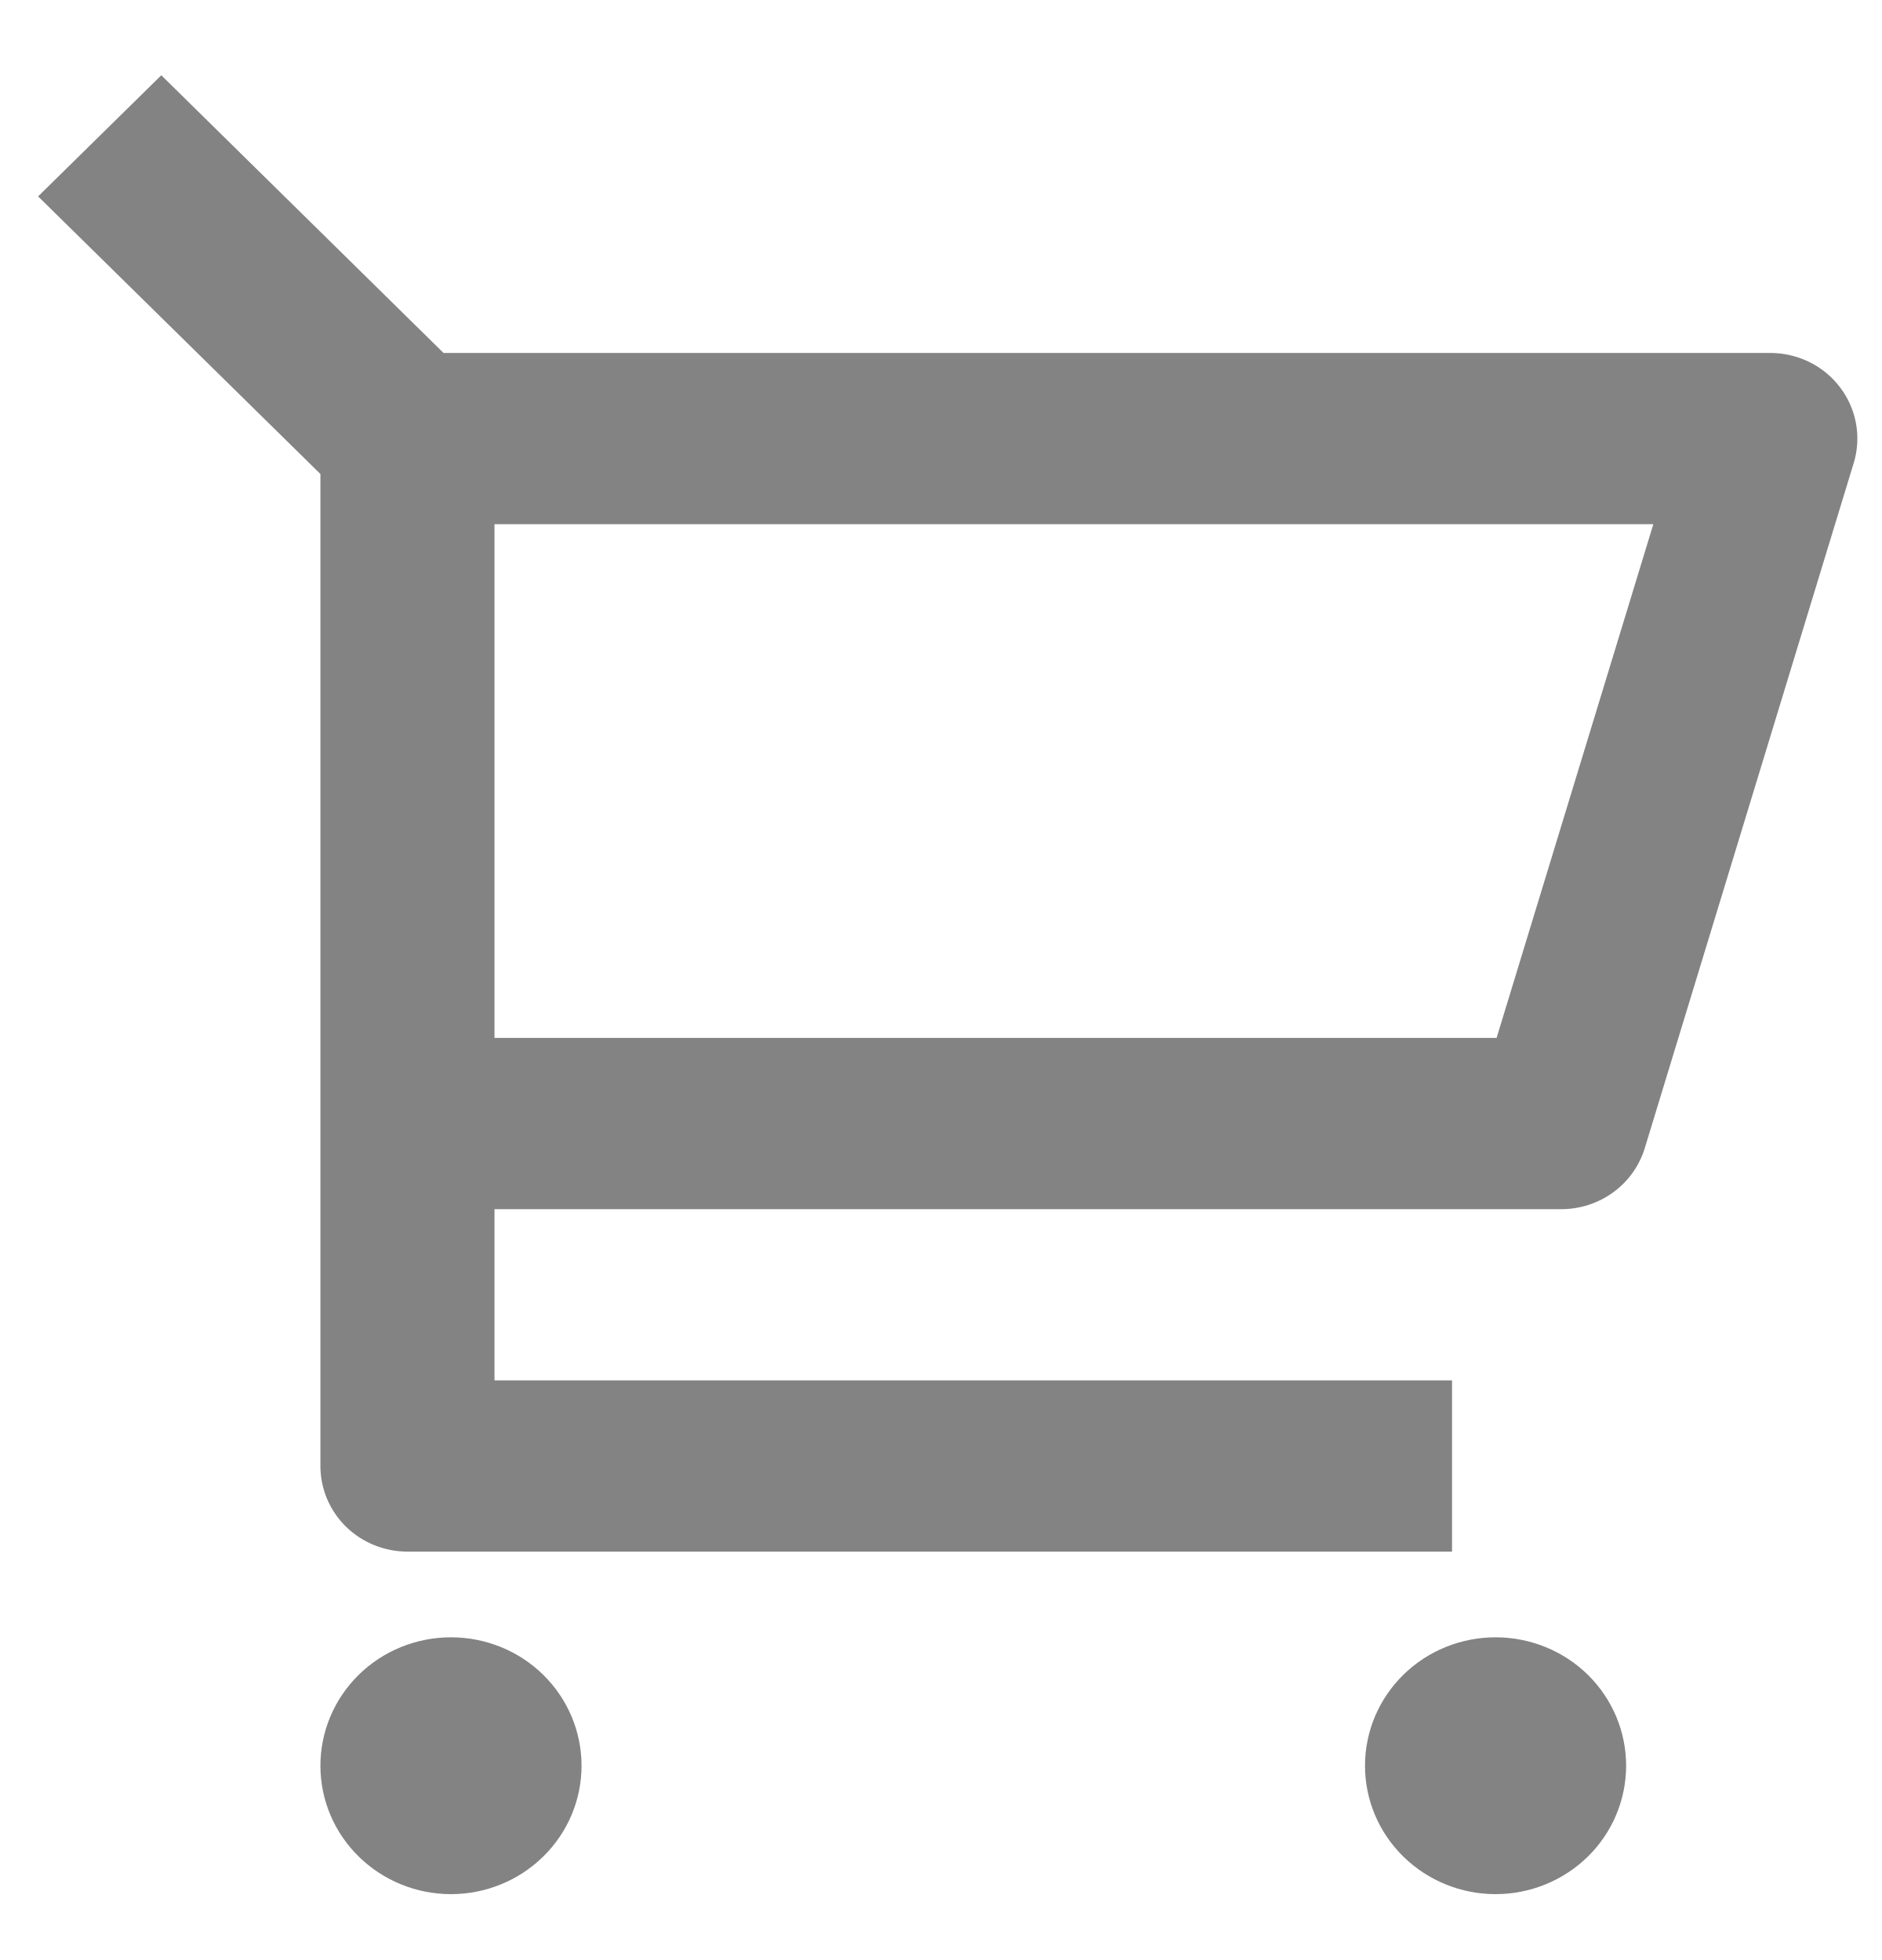
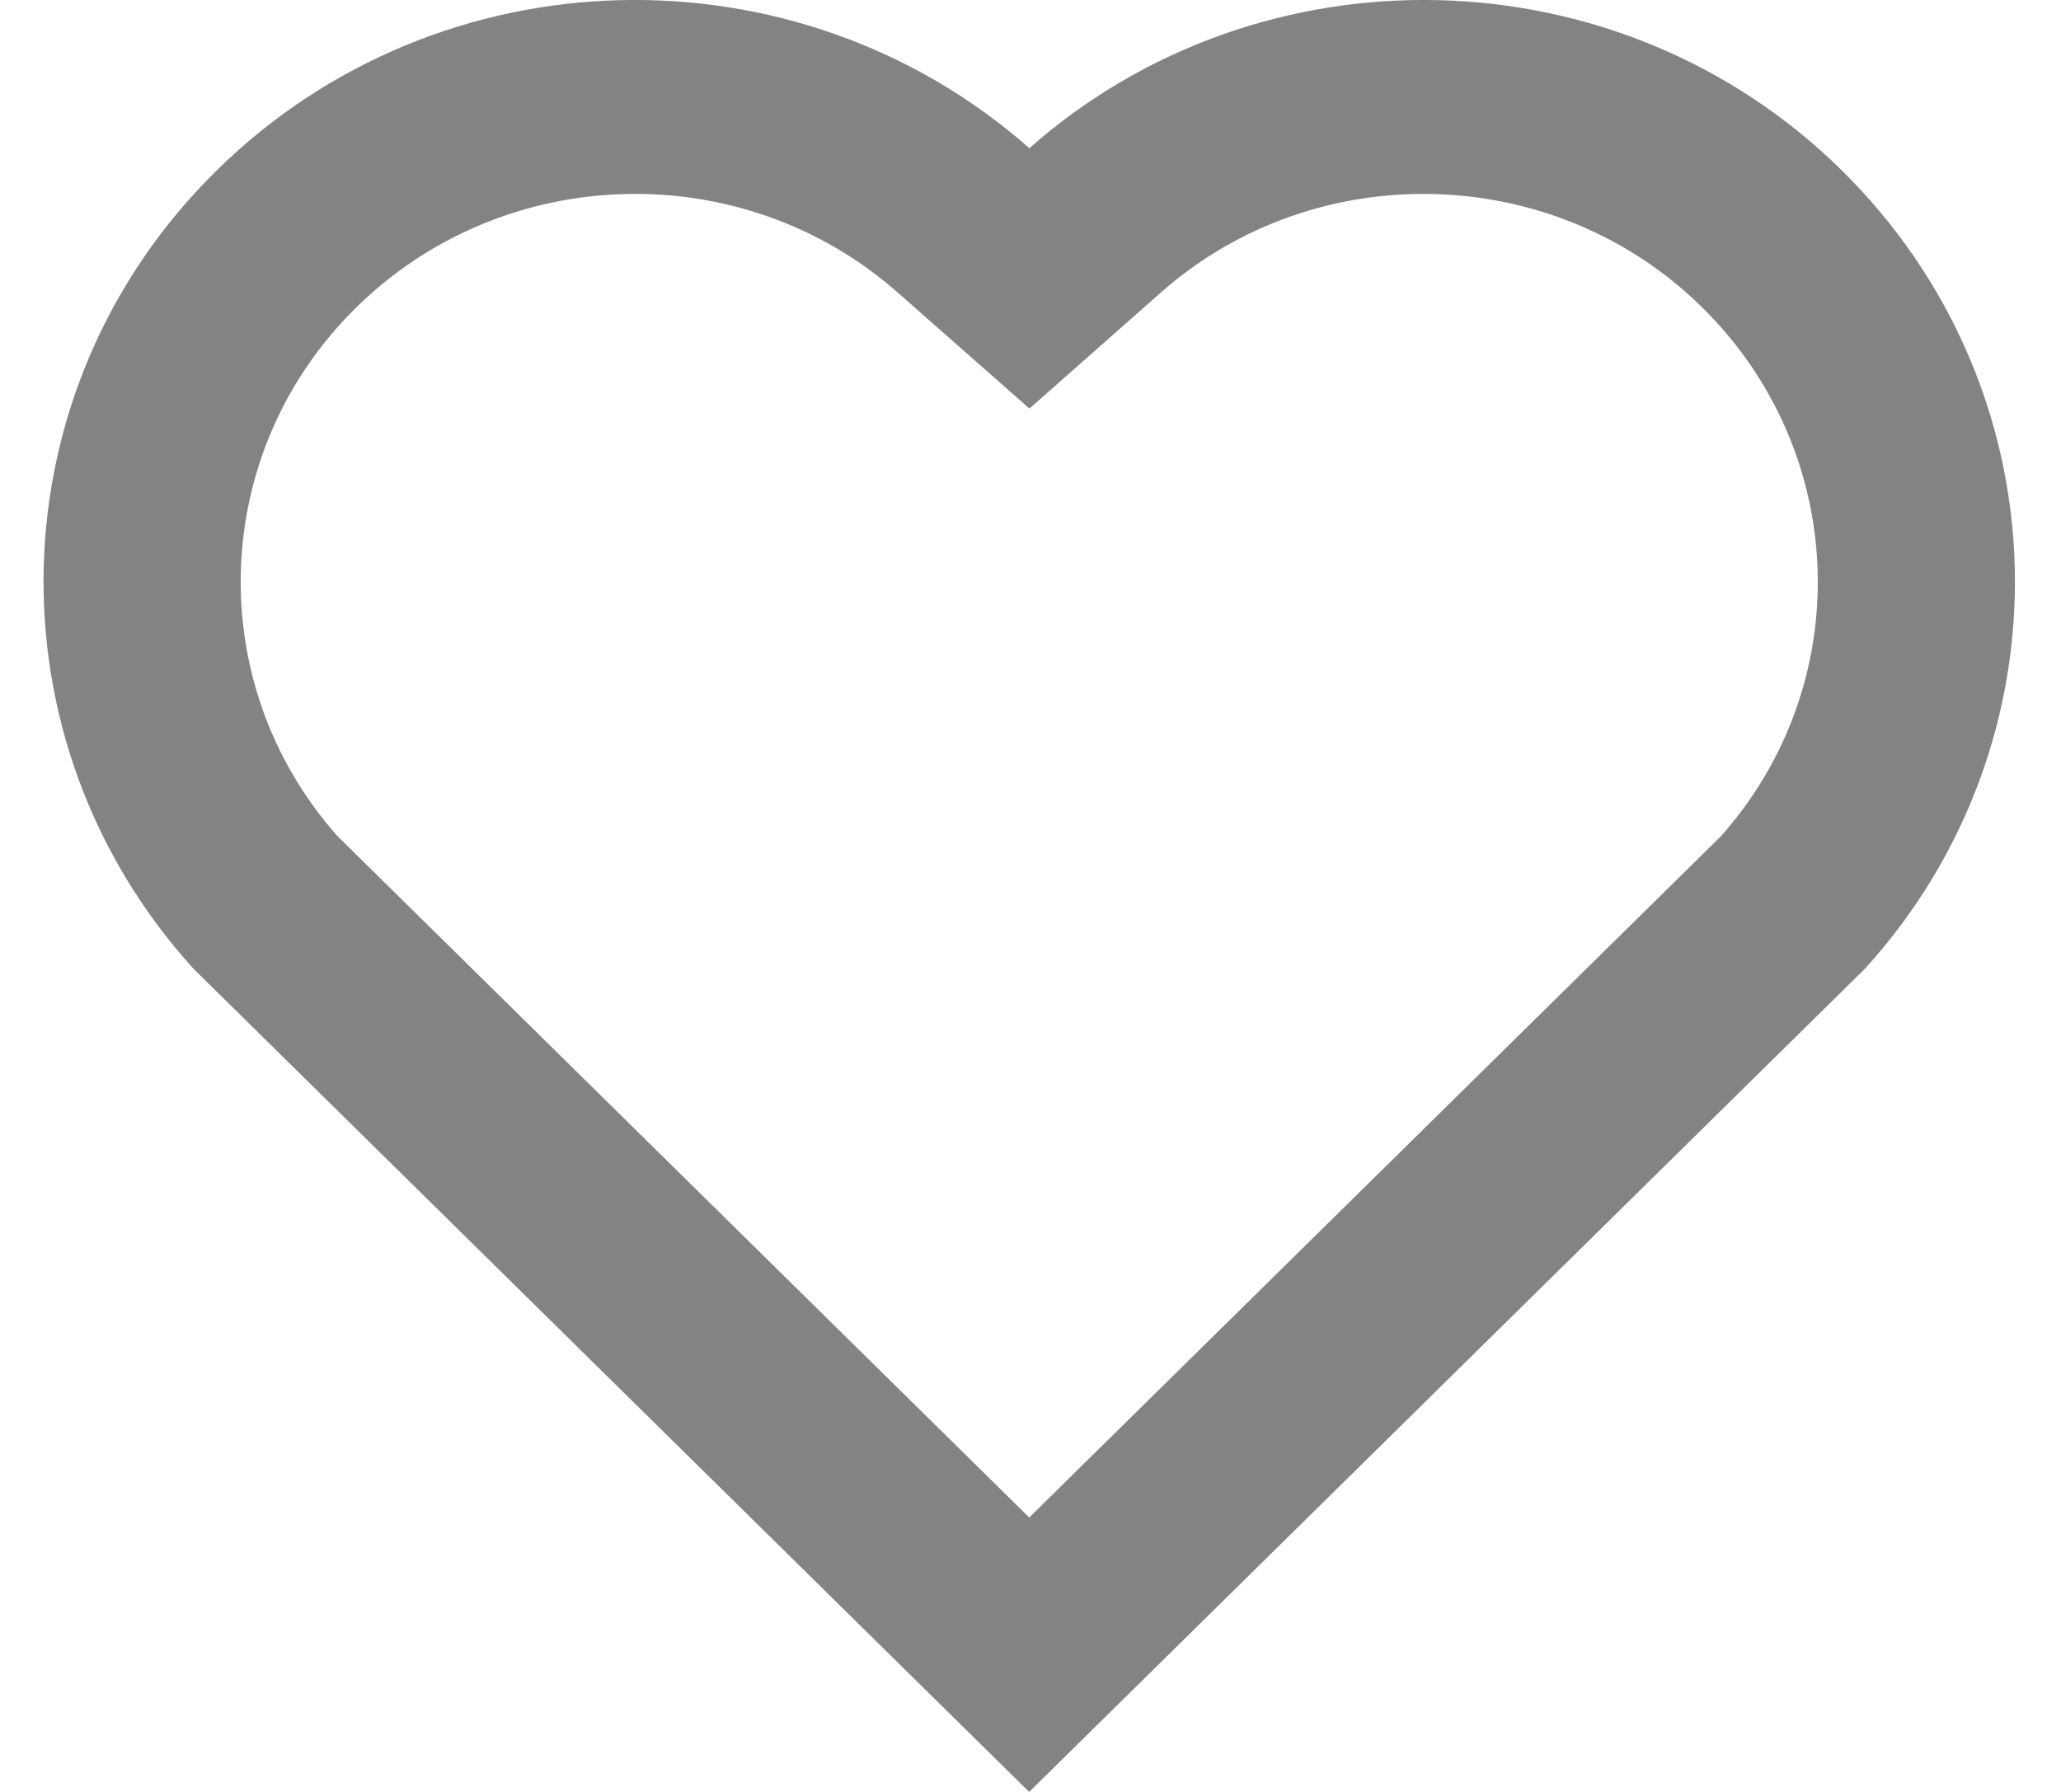
- <svg xmlns="http://www.w3.org/2000/svg" width="24" height="25" viewBox="0 0 24 25" fill="none">
-   <path d="M4.086 6.046L0.486 2.505L2.057 0.96L5.656 4.502H22.576C22.749 4.502 22.919 4.542 23.074 4.618C23.229 4.694 23.363 4.805 23.466 4.942C23.57 5.078 23.639 5.237 23.669 5.404C23.699 5.572 23.689 5.744 23.639 5.907L20.975 14.644C20.906 14.869 20.766 15.067 20.574 15.207C20.383 15.347 20.15 15.423 19.911 15.423H6.306V17.607H18.517V19.791H5.196C4.902 19.791 4.619 19.676 4.411 19.472C4.203 19.267 4.086 18.989 4.086 18.699V6.046ZM6.306 6.686V13.239H19.085L21.084 6.686H6.306ZM5.751 24.16C5.309 24.16 4.886 23.987 4.574 23.68C4.261 23.373 4.086 22.956 4.086 22.522C4.086 22.087 4.261 21.671 4.574 21.363C4.886 21.056 5.309 20.884 5.751 20.884C6.193 20.884 6.616 21.056 6.928 21.363C7.241 21.671 7.416 22.087 7.416 22.522C7.416 22.956 7.241 23.373 6.928 23.68C6.616 23.987 6.193 24.16 5.751 24.16ZM19.072 24.16C18.631 24.16 18.207 23.987 17.895 23.68C17.582 23.373 17.407 22.956 17.407 22.522C17.407 22.087 17.582 21.671 17.895 21.363C18.207 21.056 18.631 20.884 19.072 20.884C19.514 20.884 19.937 21.056 20.25 21.363C20.562 21.671 20.737 22.087 20.737 22.522C20.737 22.956 20.562 23.373 20.25 23.68C19.937 23.987 19.514 24.16 19.072 24.16Z" fill="#838383" />
+ <svg xmlns="http://www.w3.org/2000/svg" width="23" height="20" viewBox="0 0 23 20" fill="none">
+   <path d="M11.487 1.654C14.071 -0.628 18.064 -0.552 20.553 1.901C23.041 4.355 23.127 8.263 20.812 10.812L11.485 20L2.159 10.812C-0.155 8.263 -0.069 4.348 2.419 1.901C4.91 -0.549 8.895 -0.631 11.487 1.654ZM18.995 3.43C17.345 1.805 14.683 1.739 12.956 3.264L11.488 4.56L10.018 3.265C8.286 1.738 5.629 1.805 3.975 3.432C2.336 5.044 2.254 7.625 3.764 9.33L11.486 16.937L19.207 9.331C20.719 7.625 20.636 5.047 18.995 3.43Z" fill="#838383" />
</svg>
